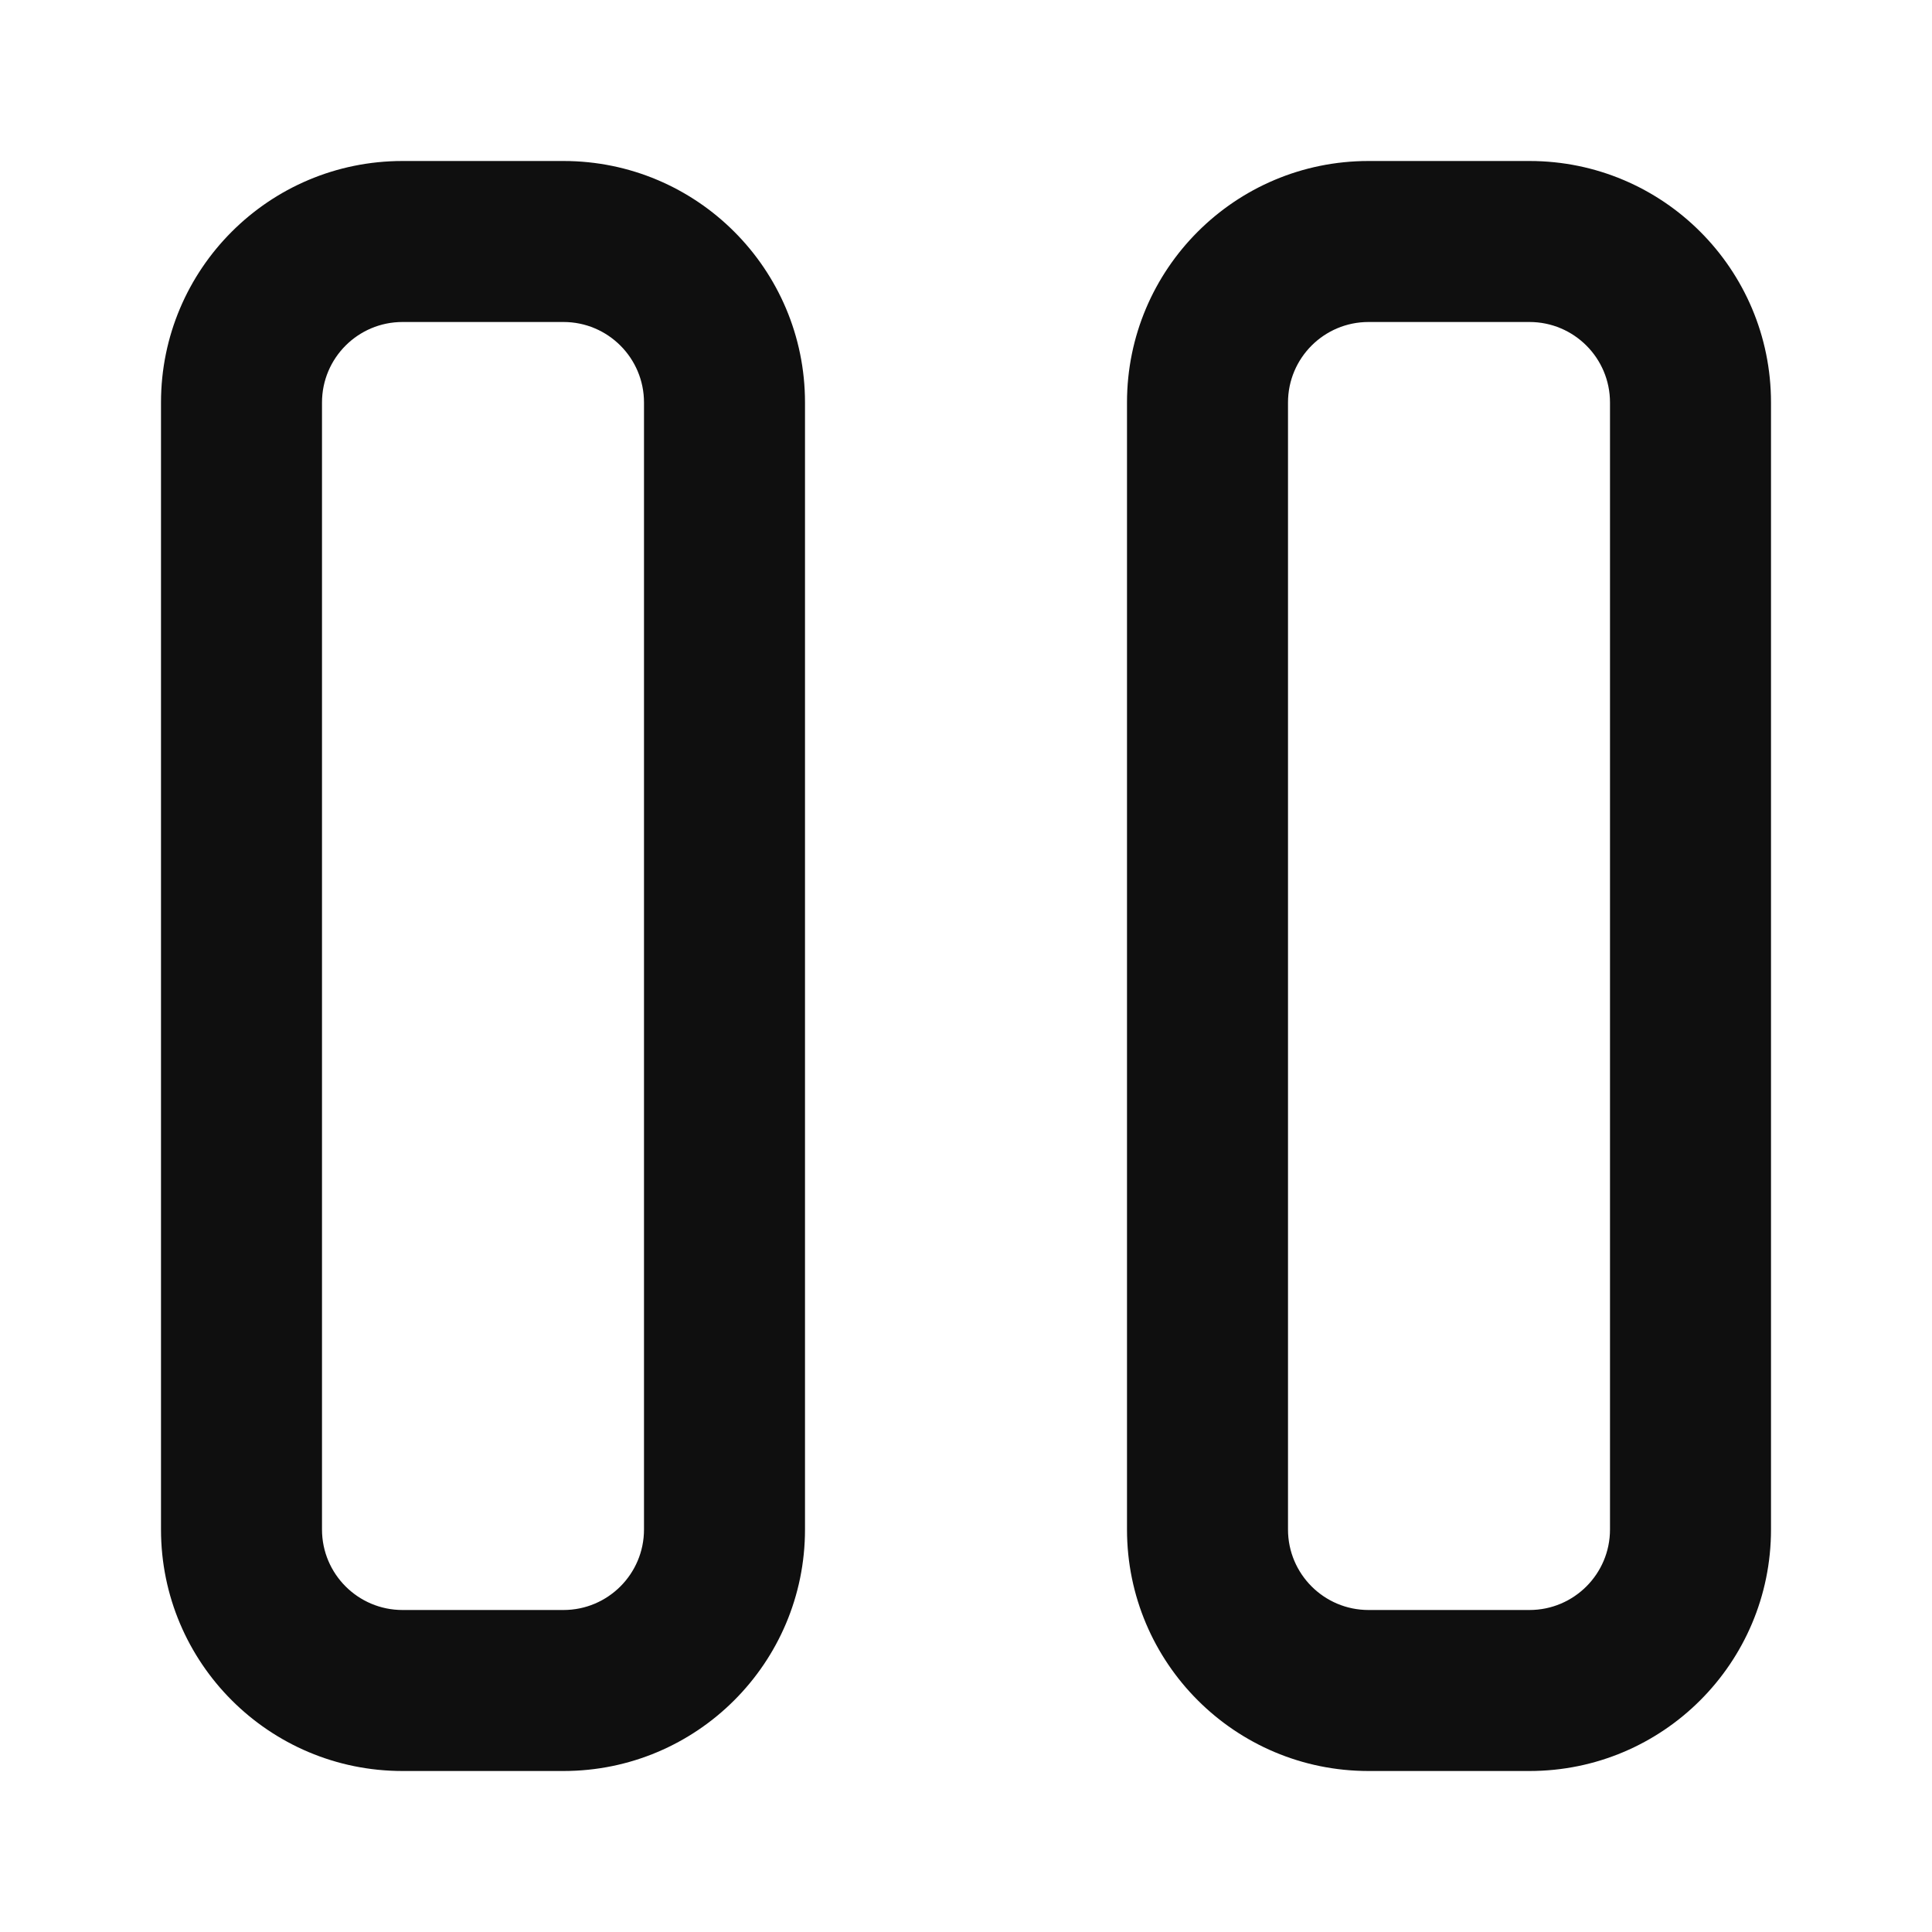
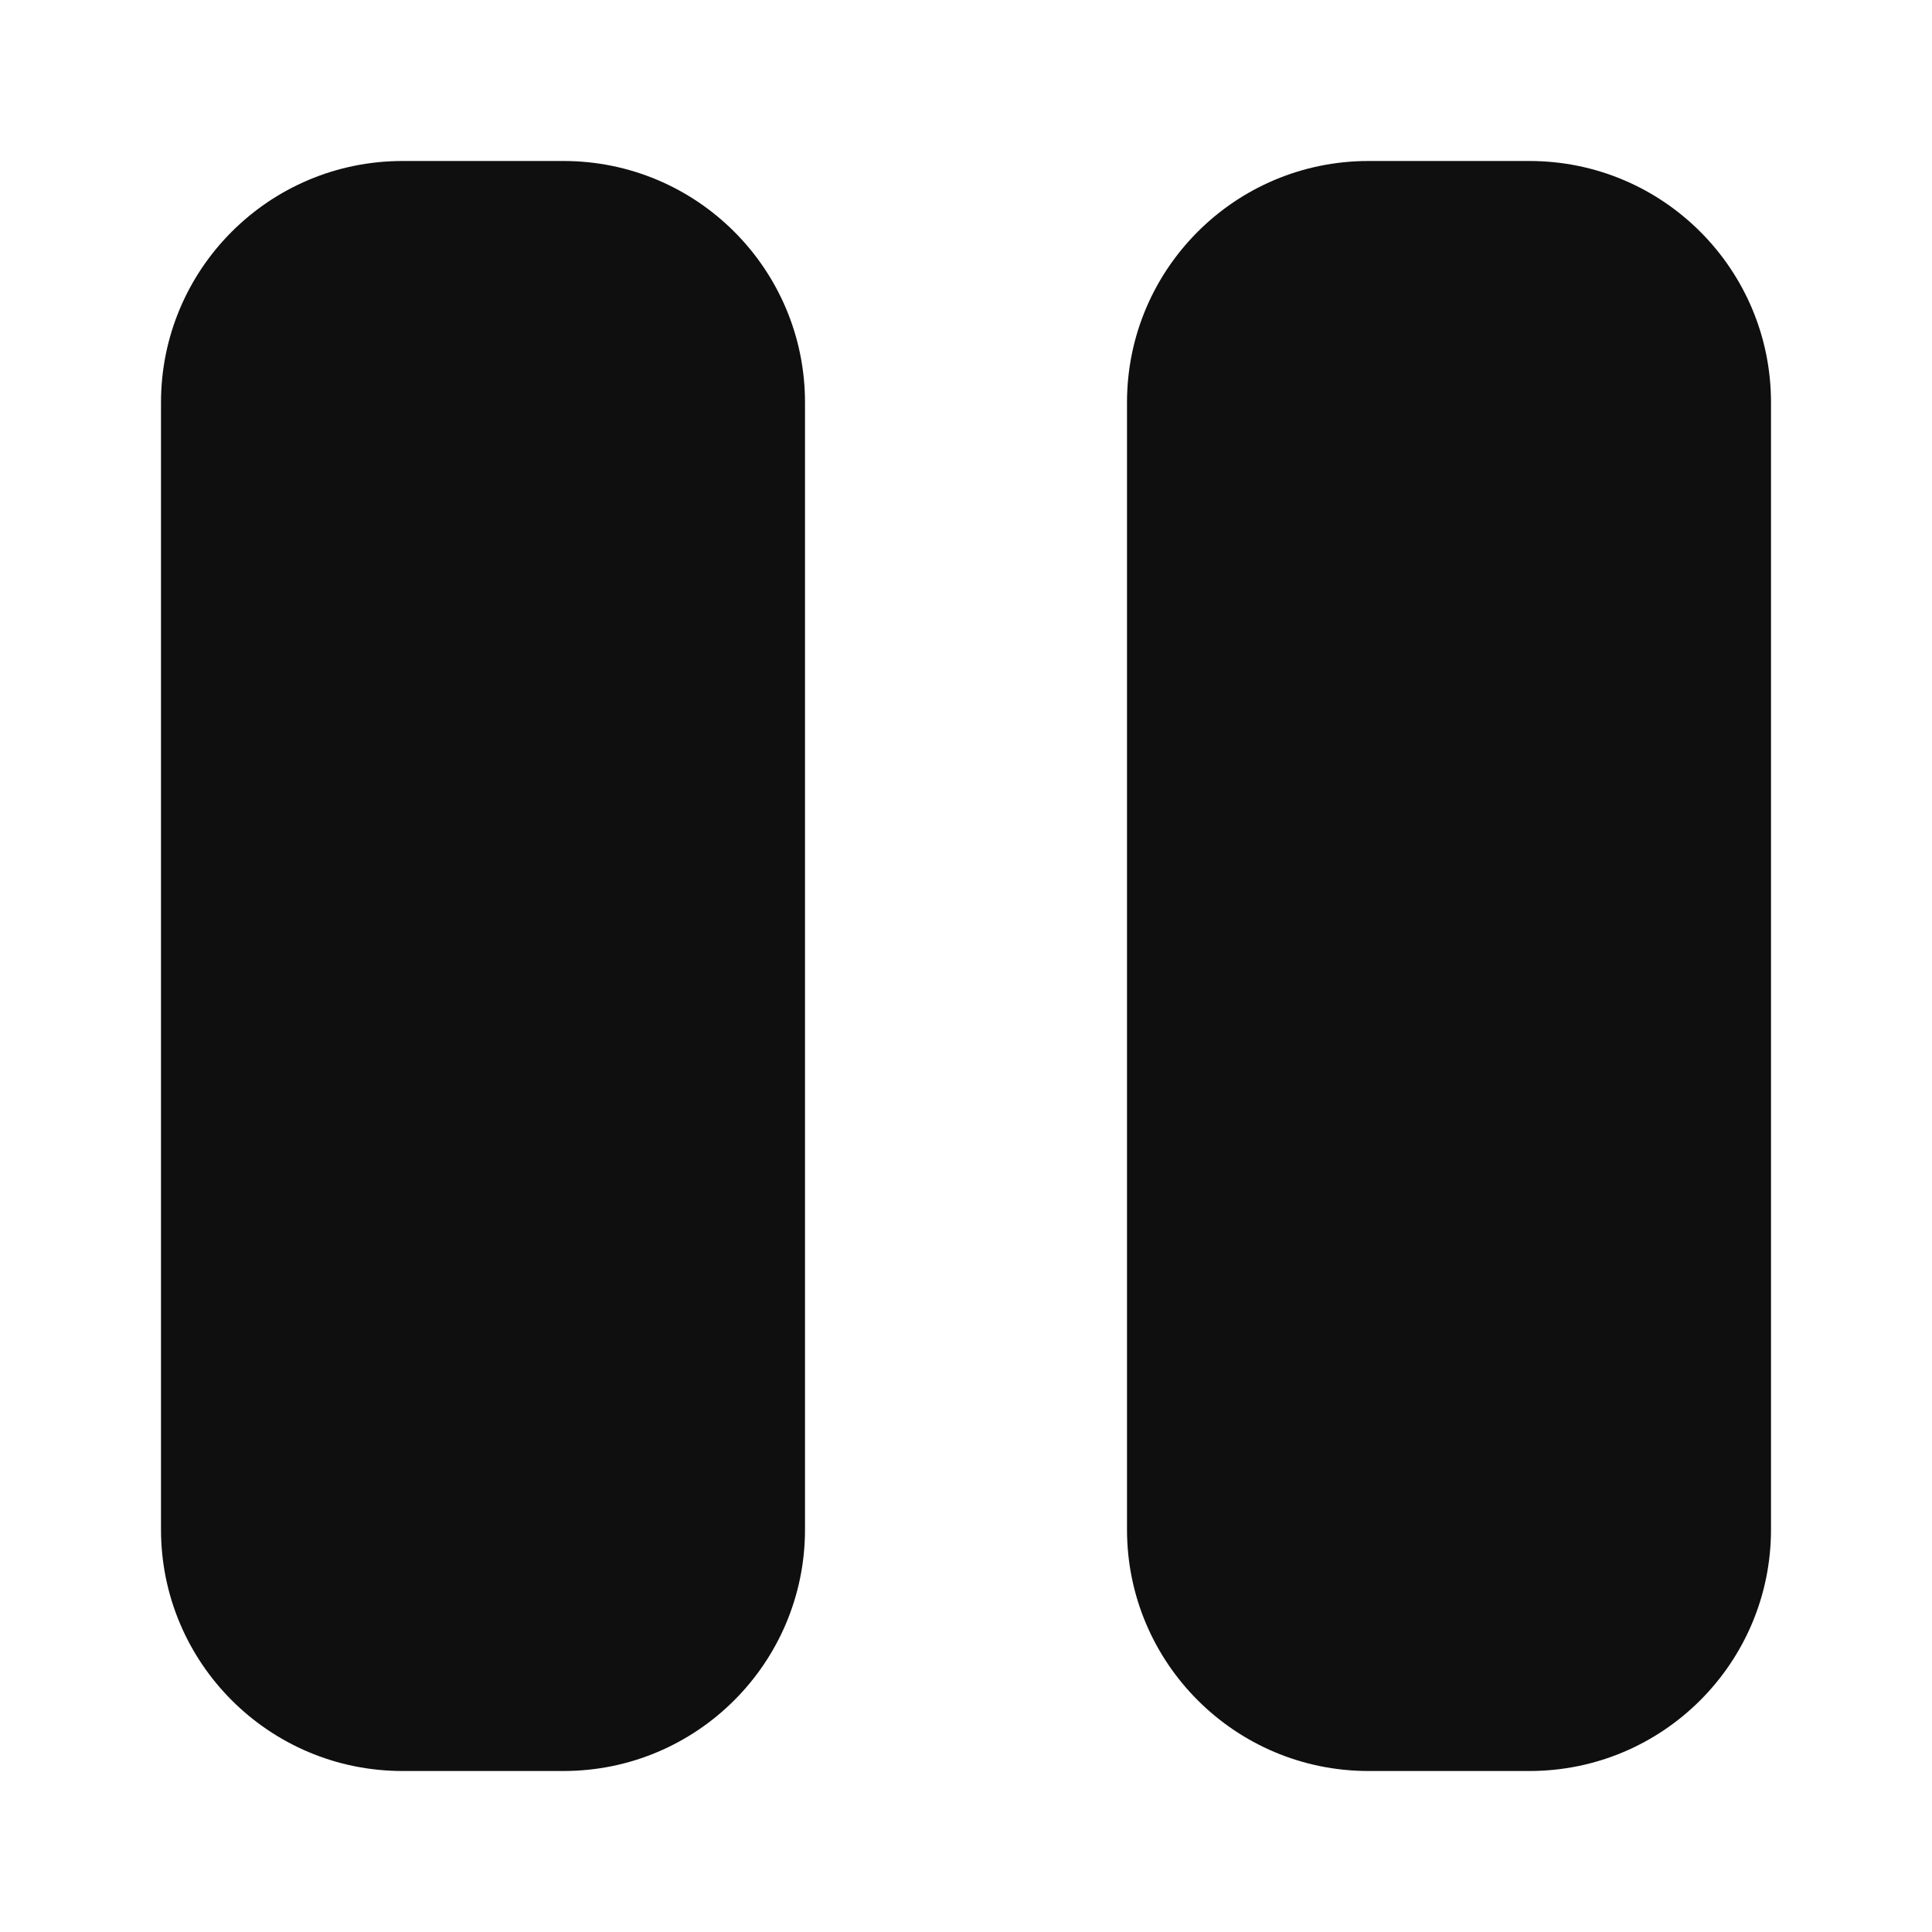
<svg xmlns="http://www.w3.org/2000/svg" width="800px" height="800px" viewBox="0 0 24 24" fill="none">
-   <path fill-rule="evenodd" clip-rule="evenodd" d="M10 5C10 3.343 8.657 2 7 2H5C3.343 2 2 3.343 2 5V19C2 20.657 3.343 22 5 22H7C8.657 22 10 20.657 10 19V5ZM8 5C8 4.448 7.552 4 7 4H5C4.448 4 4 4.448 4 5V19C4 19.552 4.448 20 5 20H7C7.552 20 8 19.552 8 19V5Z" fill="#0F0F0F" />
-   <path fill-rule="evenodd" clip-rule="evenodd" d="M22 5C22 3.343 20.657 2 19 2H17C15.343 2 14 3.343 14 5V19C14 20.657 15.343 22 17 22H19C20.657 22 22 20.657 22 19V5ZM20 5C20 4.448 19.552 4 19 4H17C16.448 4 16 4.448 16 5V19C16 19.552 16.448 20 17 20H19C19.552 20 20 19.552 20 19V5Z" fill="#0F0F0F" />
+   <path d="M10 5C10 3.343 8.657 2 7 2H5C3.343 2 2 3.343 2 5V19C2 20.657 3.343 22 5 22H7C8.657 22 10 20.657 10 19V5ZM8 5C8 4.448 7.552 4 7 4H5C4.448 4 4 4.448 4 5V19C4 19.552 4.448 20 5 20H7C7.552 20 8 19.552 8 19V5Z" fill="#0F0F0F" />
+   <path d="M22 5C22 3.343 20.657 2 19 2H17C15.343 2 14 3.343 14 5V19C14 20.657 15.343 22 17 22H19C20.657 22 22 20.657 22 19V5ZM20 5C20 4.448 19.552 4 19 4H17C16.448 4 16 4.448 16 5V19C16 19.552 16.448 20 17 20H19C19.552 20 20 19.552 20 19V5Z" fill="#0F0F0F" />
</svg>
